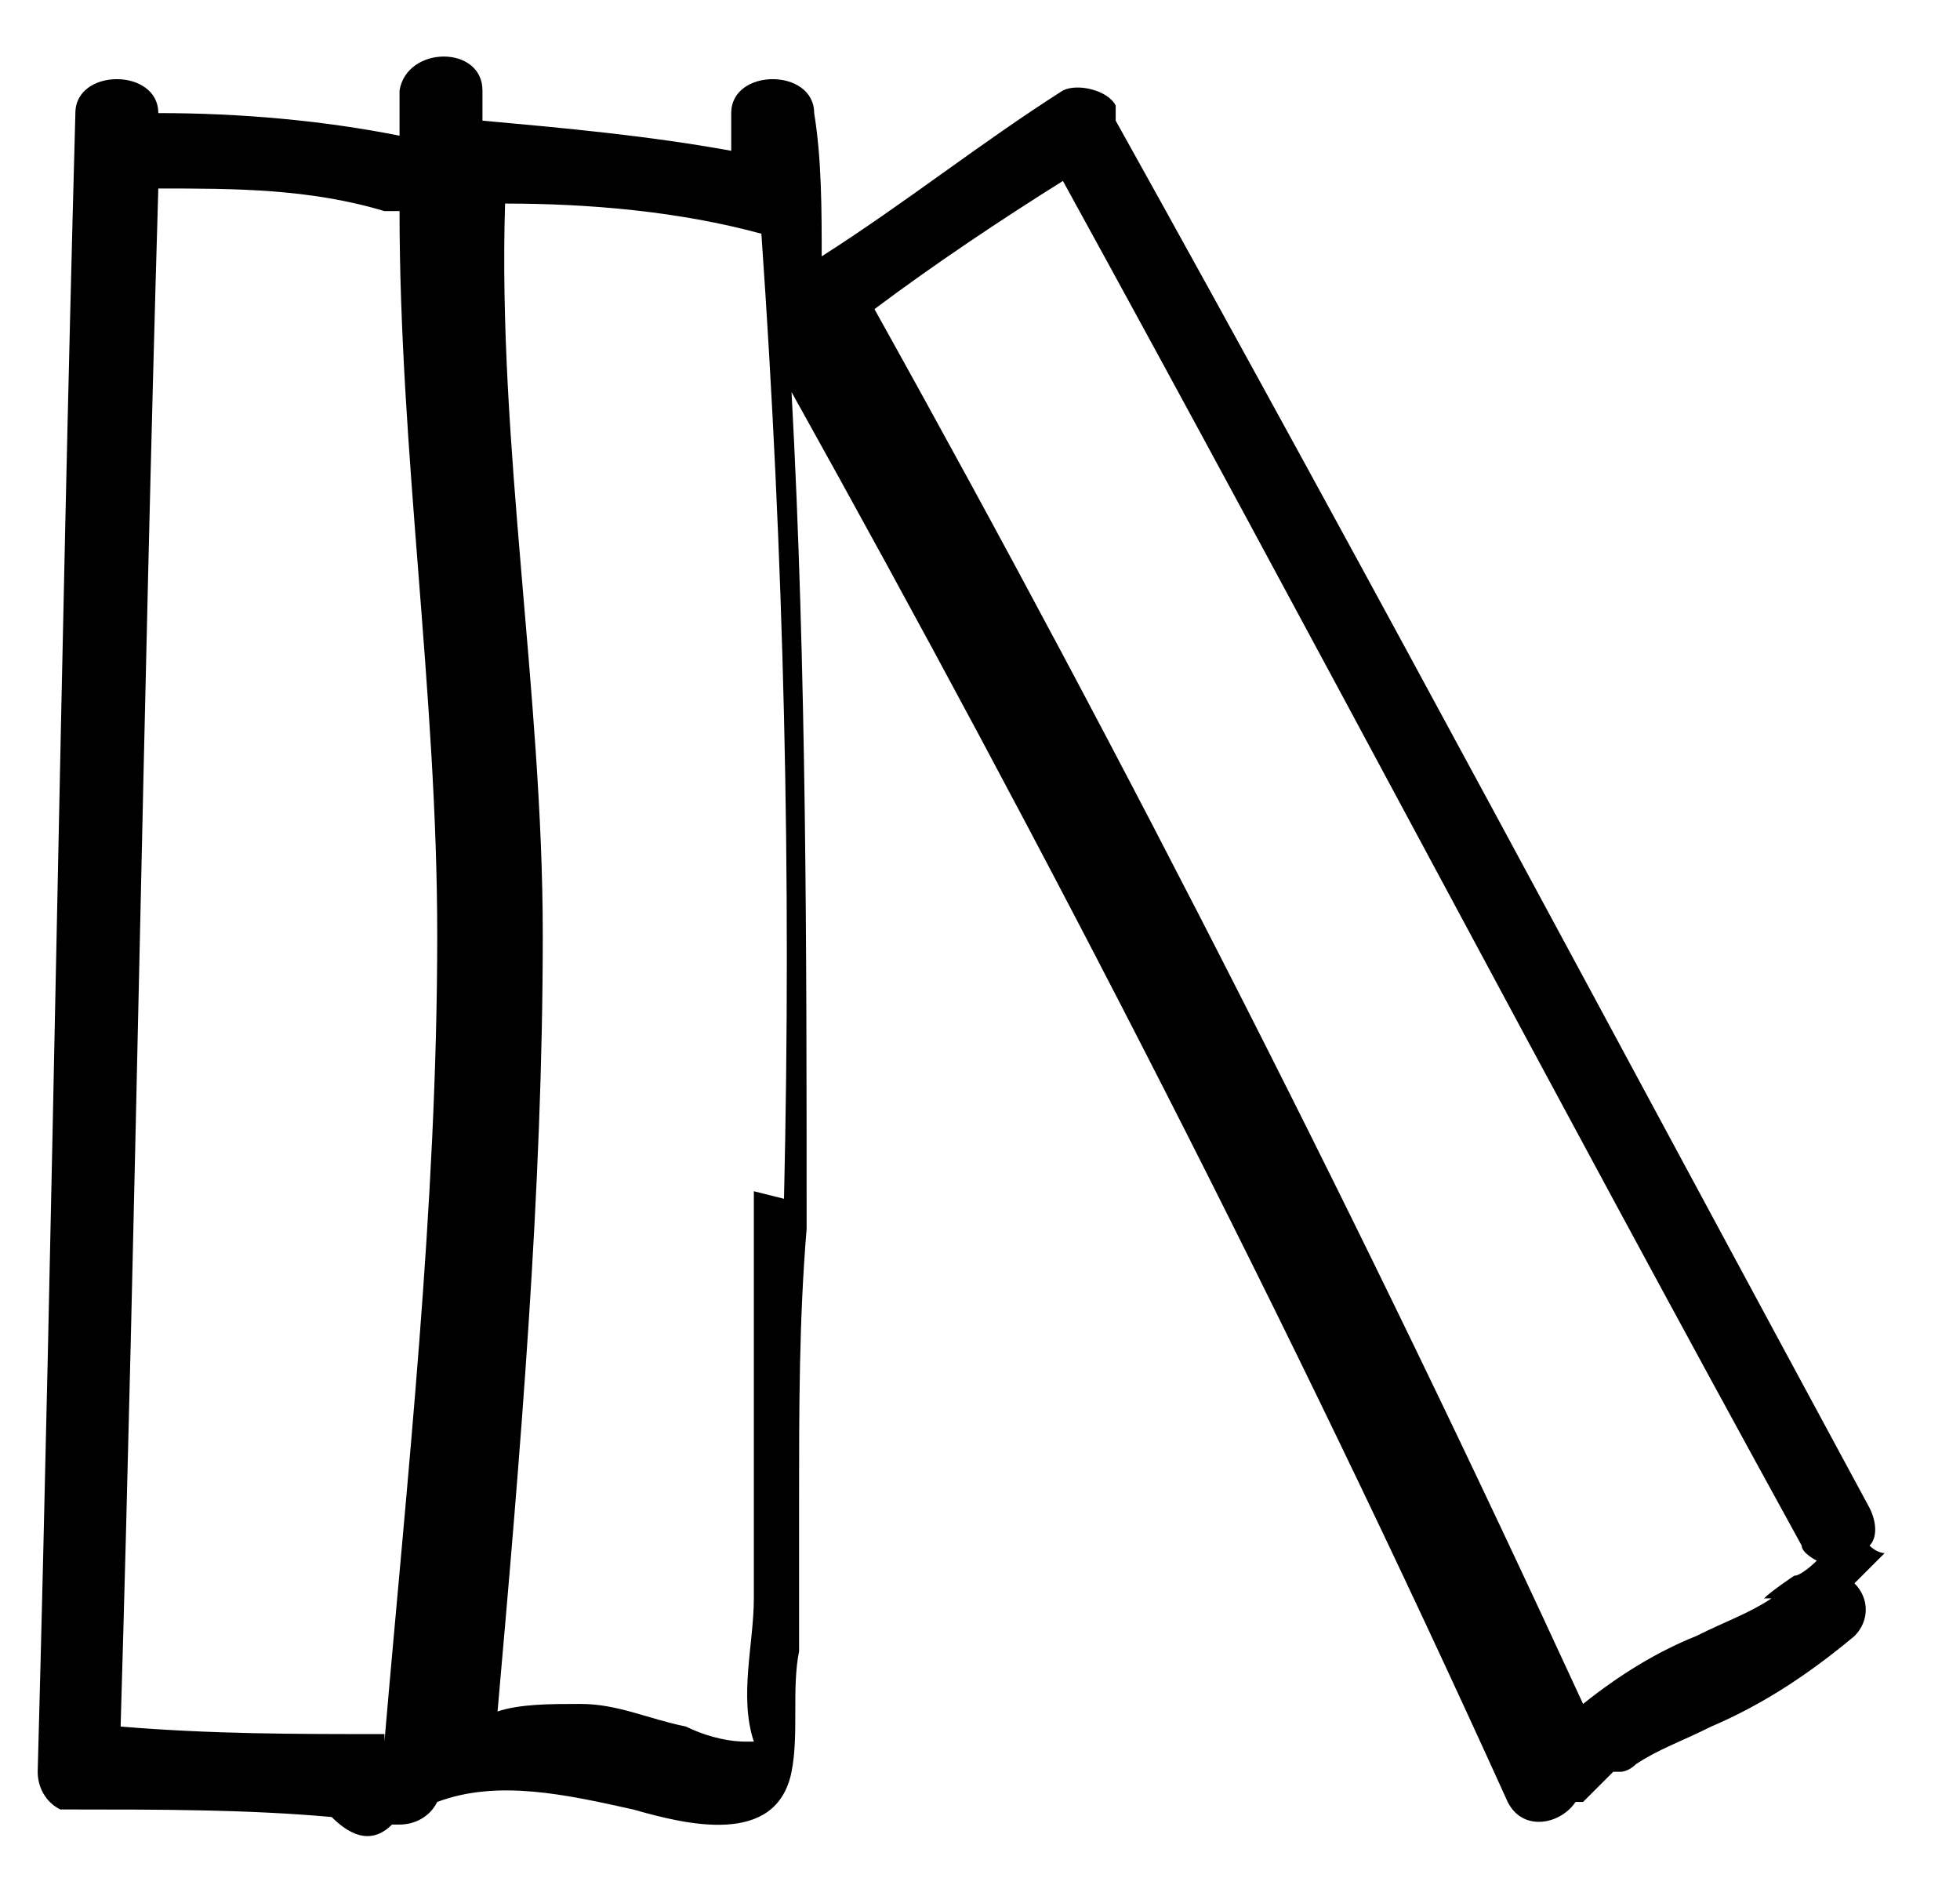
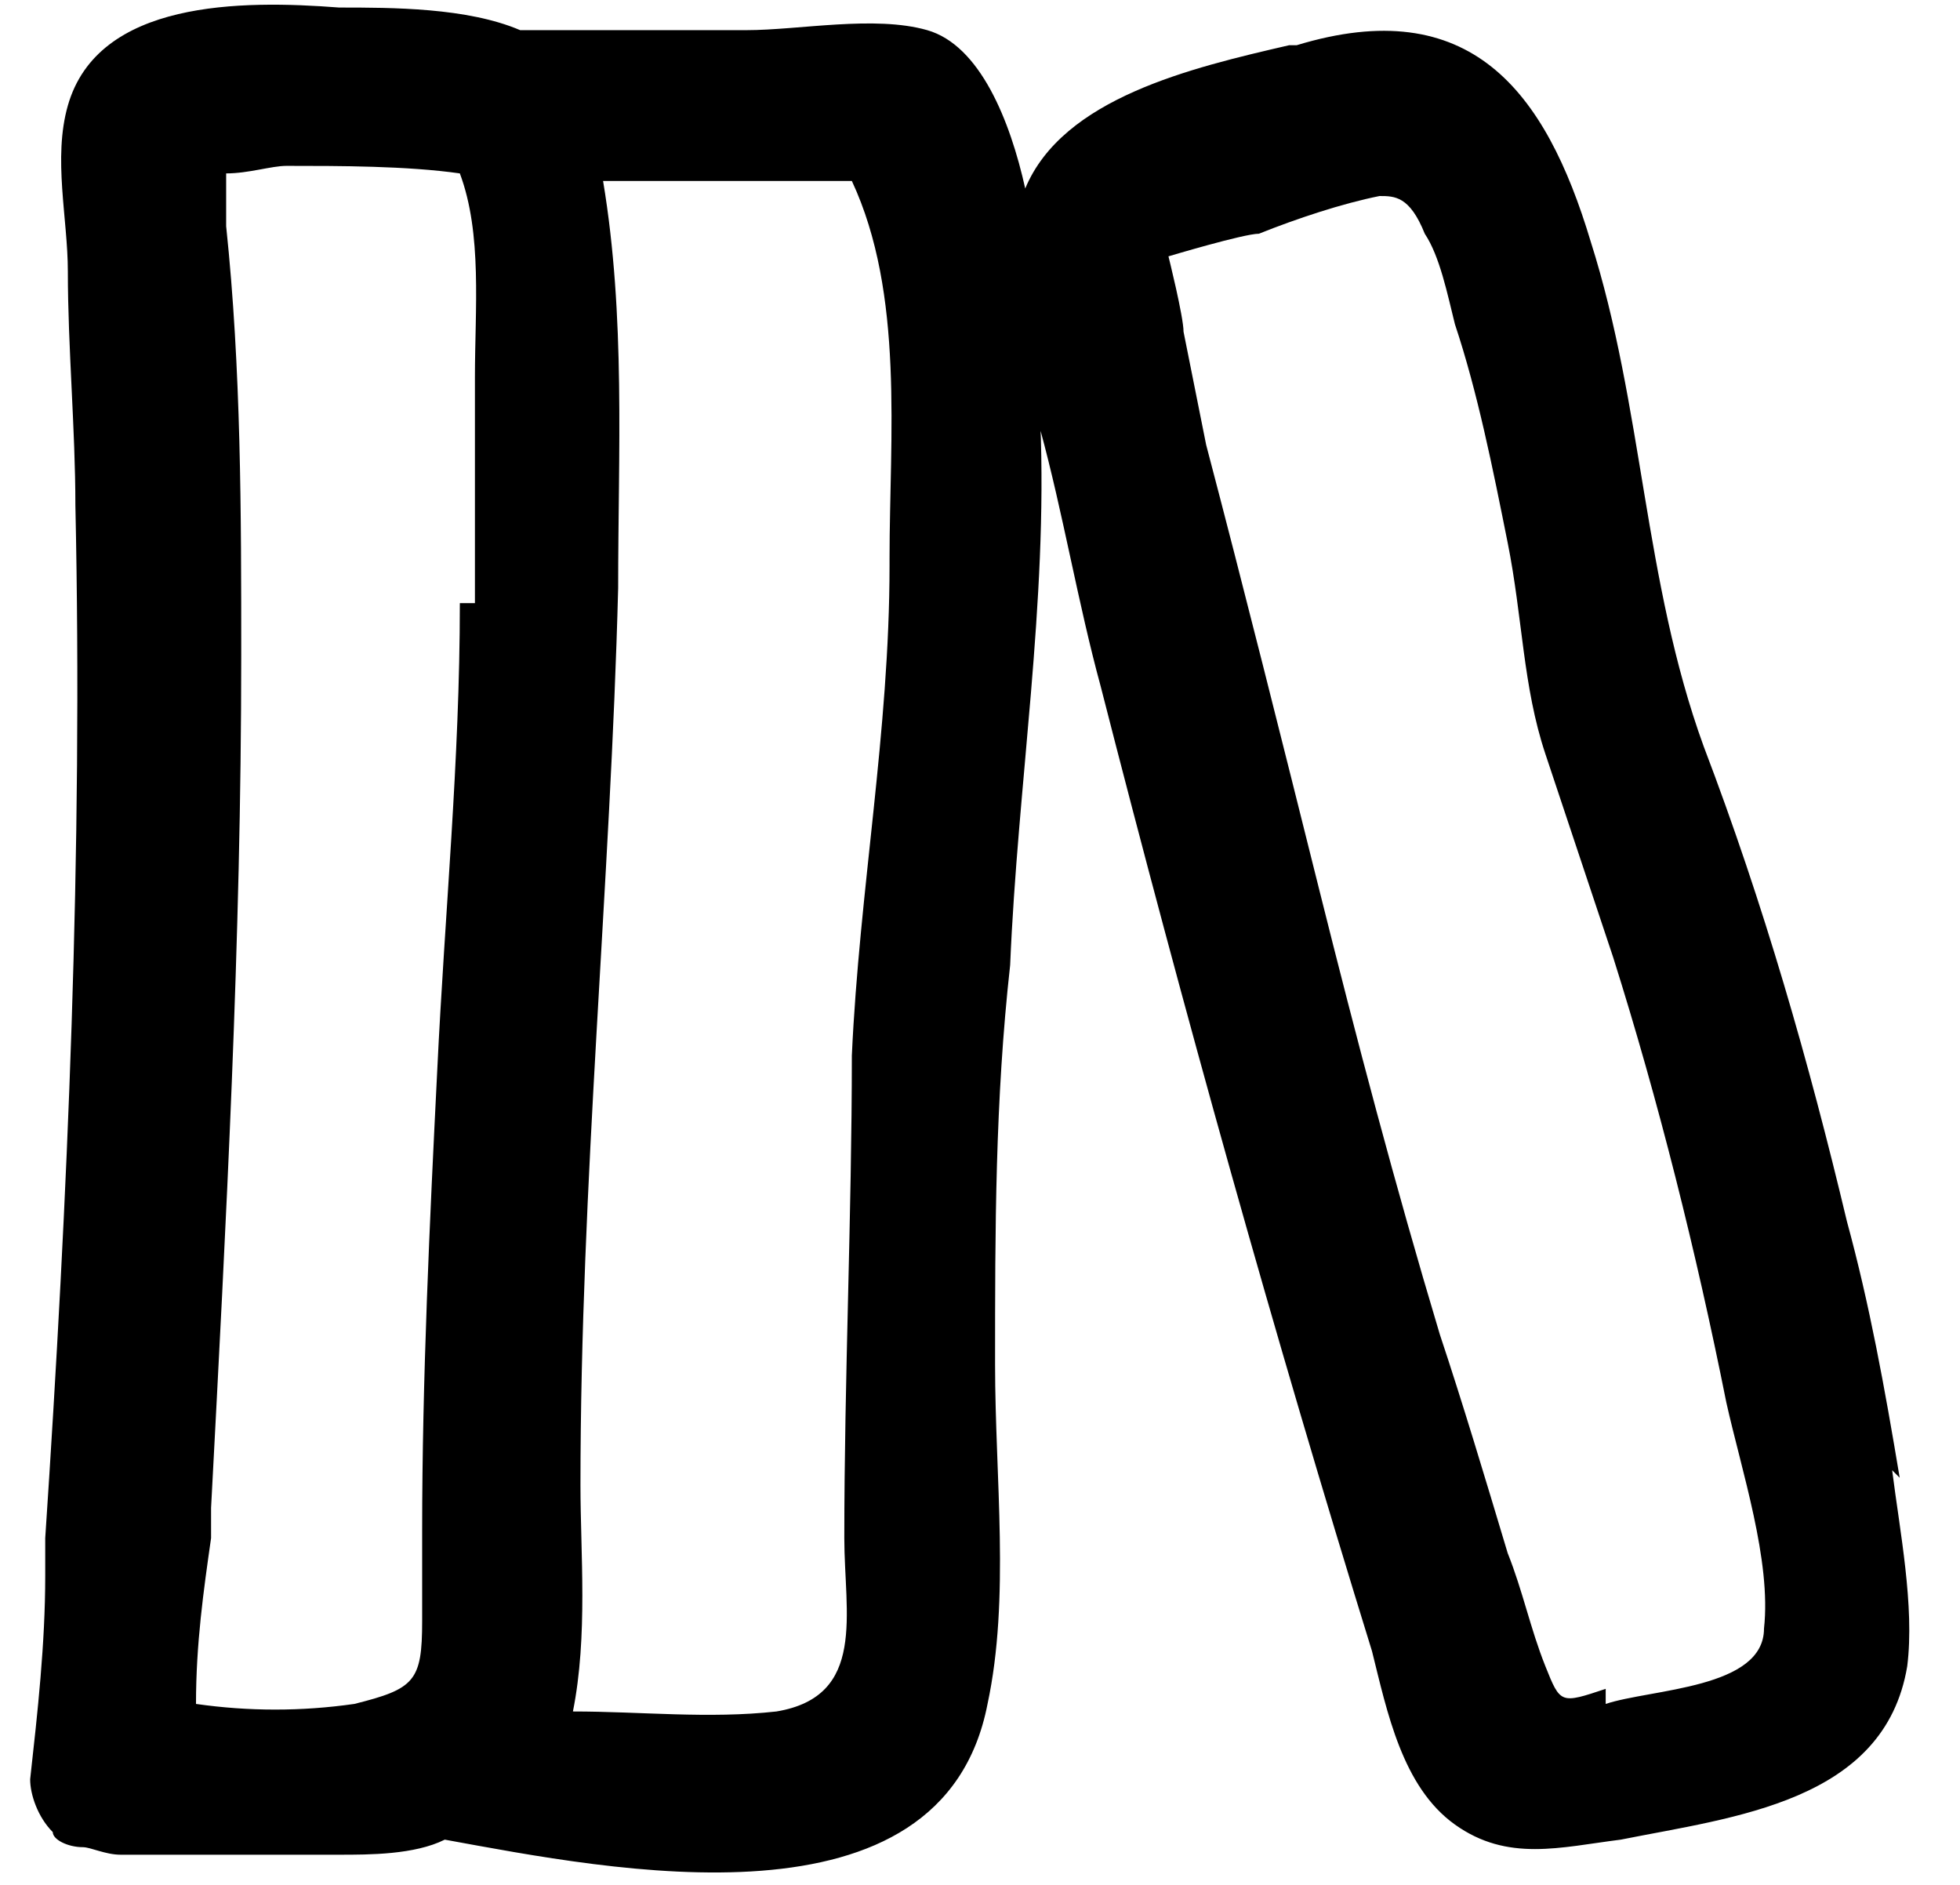
<svg xmlns="http://www.w3.org/2000/svg" id="Layer_1" version="1.1" viewBox="0 0 26 25">
-   <path d="M25,20.6c0,0-.1,0-.2-.1.1-.1.1-.3,0-.5-3.3-6.1-6.6-12.3-10-18.4,0,0,0,0,0-.1,0,0,0,0,0-.1-.1-.2-.5-.3-.7-.2-1.1.7-2.1,1.5-3.2,2.2,0-.6,0-1.3-.1-1.9,0-.6-1.1-.6-1.1,0,0,.2,0,.3,0,.5-1.1-.2-2.2-.3-3.3-.4,0-.1,0-.3,0-.4,0-.6-1-.6-1.1,0,0,.2,0,.4,0,.6-1-.2-2.1-.3-3.2-.3,0,0,0,0,0,0,0-.6-1.1-.6-1.1,0-.2,7.3-.3,14.6-.5,22,0,.2.1.4.3.5,0,0,.2,0,.2,0,1.1,0,2.3,0,3.4.1.2.2.5.4.8.1,0,0,0,0,.1,0,0,0,0,0,0,0,.2,0,.4-.1.5-.3.8-.3,1.7-.1,2.6.1.7.2,1.9.5,2.1-.5.1-.5,0-1.1.1-1.6,0-.7,0-1.3,0-2,0-1.2,0-2.4.1-3.6,0-3.7,0-7.4-.2-11.1,3.4,6.1,6.6,12.3,9.5,18.7.2.4.7.3.9,0,0,0,0,0,.1,0,.1-.1.2-.2.4-.4,0,0,0,0,0,0,0,0,0,0,.1,0,0,0,.1,0,.2-.1.3-.2.6-.3,1-.5.7-.3,1.3-.7,1.9-1.2.2-.2.2-.5,0-.7ZM5.1,23c-1.2,0-2.3,0-3.5-.1.2-6.8.3-13.6.5-20.4,1,0,2,0,3,.3,0,0,.1,0,.2,0,0,3.2.5,6.4.5,9.6,0,3.6-.4,7.2-.7,10.7ZM10,15.8c0,1.2,0,2.3,0,3.5,0,.6,0,1.2,0,1.9,0,.6-.2,1.3,0,1.9,0,0,0,0,0,0,0,0,0,0-.1,0-.3,0-.6-.1-.8-.2-.5-.1-.9-.3-1.4-.3-.4,0-.8,0-1.1.1.3-3.4.6-6.9.6-10.3,0-3.2-.6-6.5-.5-9.7,1.1,0,2.3.1,3.4.4,0,0,0,0,0,0,.3,4.3.4,8.5.3,12.8ZM23.5,21.2c-.3.2-.6.3-1,.5-.5.2-1,.5-1.5.9-2.9-6.3-6-12.4-9.4-18.5.8-.6,1.7-1.2,2.5-1.7,3.3,6,6.5,12.1,9.8,18.1,0,.1.2.2.2.2,0,0-.2.2-.3.2,0,0-.3.2-.4.3Z" />
+   <path d="M25.2,19.6c-.2-1.2-.4-2.3-.7-3.4-.5-2.1-1.1-4.2-1.9-6.3-.8-2.2-.8-4.5-1.5-6.7-.6-2-1.6-3.3-3.9-2.6,0,0,0,0-.1,0-1.3.3-3,.7-3.5,1.9-.2-.9-.6-1.9-1.3-2.1-.7-.2-1.7,0-2.4,0-.8,0-1.7,0-2.6,0-.1,0-.3,0-.4,0-.7-.3-1.7-.3-2.4-.3C3.2,0,1.3,0,.9,1.4c-.2.7,0,1.5,0,2.2,0,1,.1,2.1.1,3.1.1,4.6-.1,9.2-.4,13.7,0,.2,0,.3,0,.5,0,.9-.1,1.8-.2,2.7,0,.2.1.5.3.7,0,.1.2.2.4.2.1,0,.3.1.5.1,1,0,1.9,0,2.9,0,.4,0,1,0,1.4-.2,2.2.4,6.6,1.3,7.2-1.8.3-1.4.1-3,.1-4.5,0-1.8,0-3.5.2-5.3.1-2.4.5-4.8.4-7.2,0,0,0,0,0,.1.3,1.1.5,2.3.8,3.4,1.1,4.3,2.3,8.6,3.6,12.8.2.8.4,1.8,1.1,2.3.7.5,1.4.3,2.2.2,1.5-.3,3.5-.5,3.8-2.3.1-.8-.1-1.8-.2-2.6ZM6.1,8c0,2.1-.2,4.1-.3,6.2-.1,2-.2,4.1-.2,6.1,0,.4,0,.8,0,1.2,0,.8-.1.9-.9,1.1-.7.1-1.4.1-2.1,0,0-.8.1-1.5.2-2.2,0-.1,0-.3,0-.4.2-3.8.4-7.5.4-11.3,0-1.9,0-3.8-.2-5.7,0-.2,0-.4,0-.7h0c.3,0,.6-.1.8-.1.7,0,1.6,0,2.3.1.3.8.2,1.8.2,2.7,0,1,0,2,0,3ZM11.8,7.5c0,2.2-.4,4.3-.5,6.5,0,2.1-.1,4.3-.1,6.4,0,1,.3,2.1-.9,2.3-.9.1-1.8,0-2.7,0,.2-1,.1-2.1.1-3,0-4,.4-8,.5-11.9,0-1.8.1-3.6-.2-5.4,1.1,0,2.2,0,3.3,0,.7,1.5.5,3.4.5,5ZM21.3,22.4c-.6.2-.6.2-.8-.3-.2-.5-.3-1-.5-1.5-.3-1-.6-2-.9-2.9-.6-2-1.1-3.9-1.6-5.9-.5-2-1-4-1.5-5.9-.1-.5-.2-1-.3-1.5,0-.2-.2-1-.2-1,0,0,1-.3,1.2-.3.5-.2,1.1-.4,1.6-.5.2,0,.4,0,.6.5.2.3.3.8.4,1.2.3.9.5,1.9.7,2.9.2,1,.2,1.9.5,2.8.3.9.6,1.8.9,2.7.6,1.9,1.1,3.9,1.5,5.9.2.9.6,2.1.5,3,0,.8-1.5.8-2.1,1Z" />
</svg>
